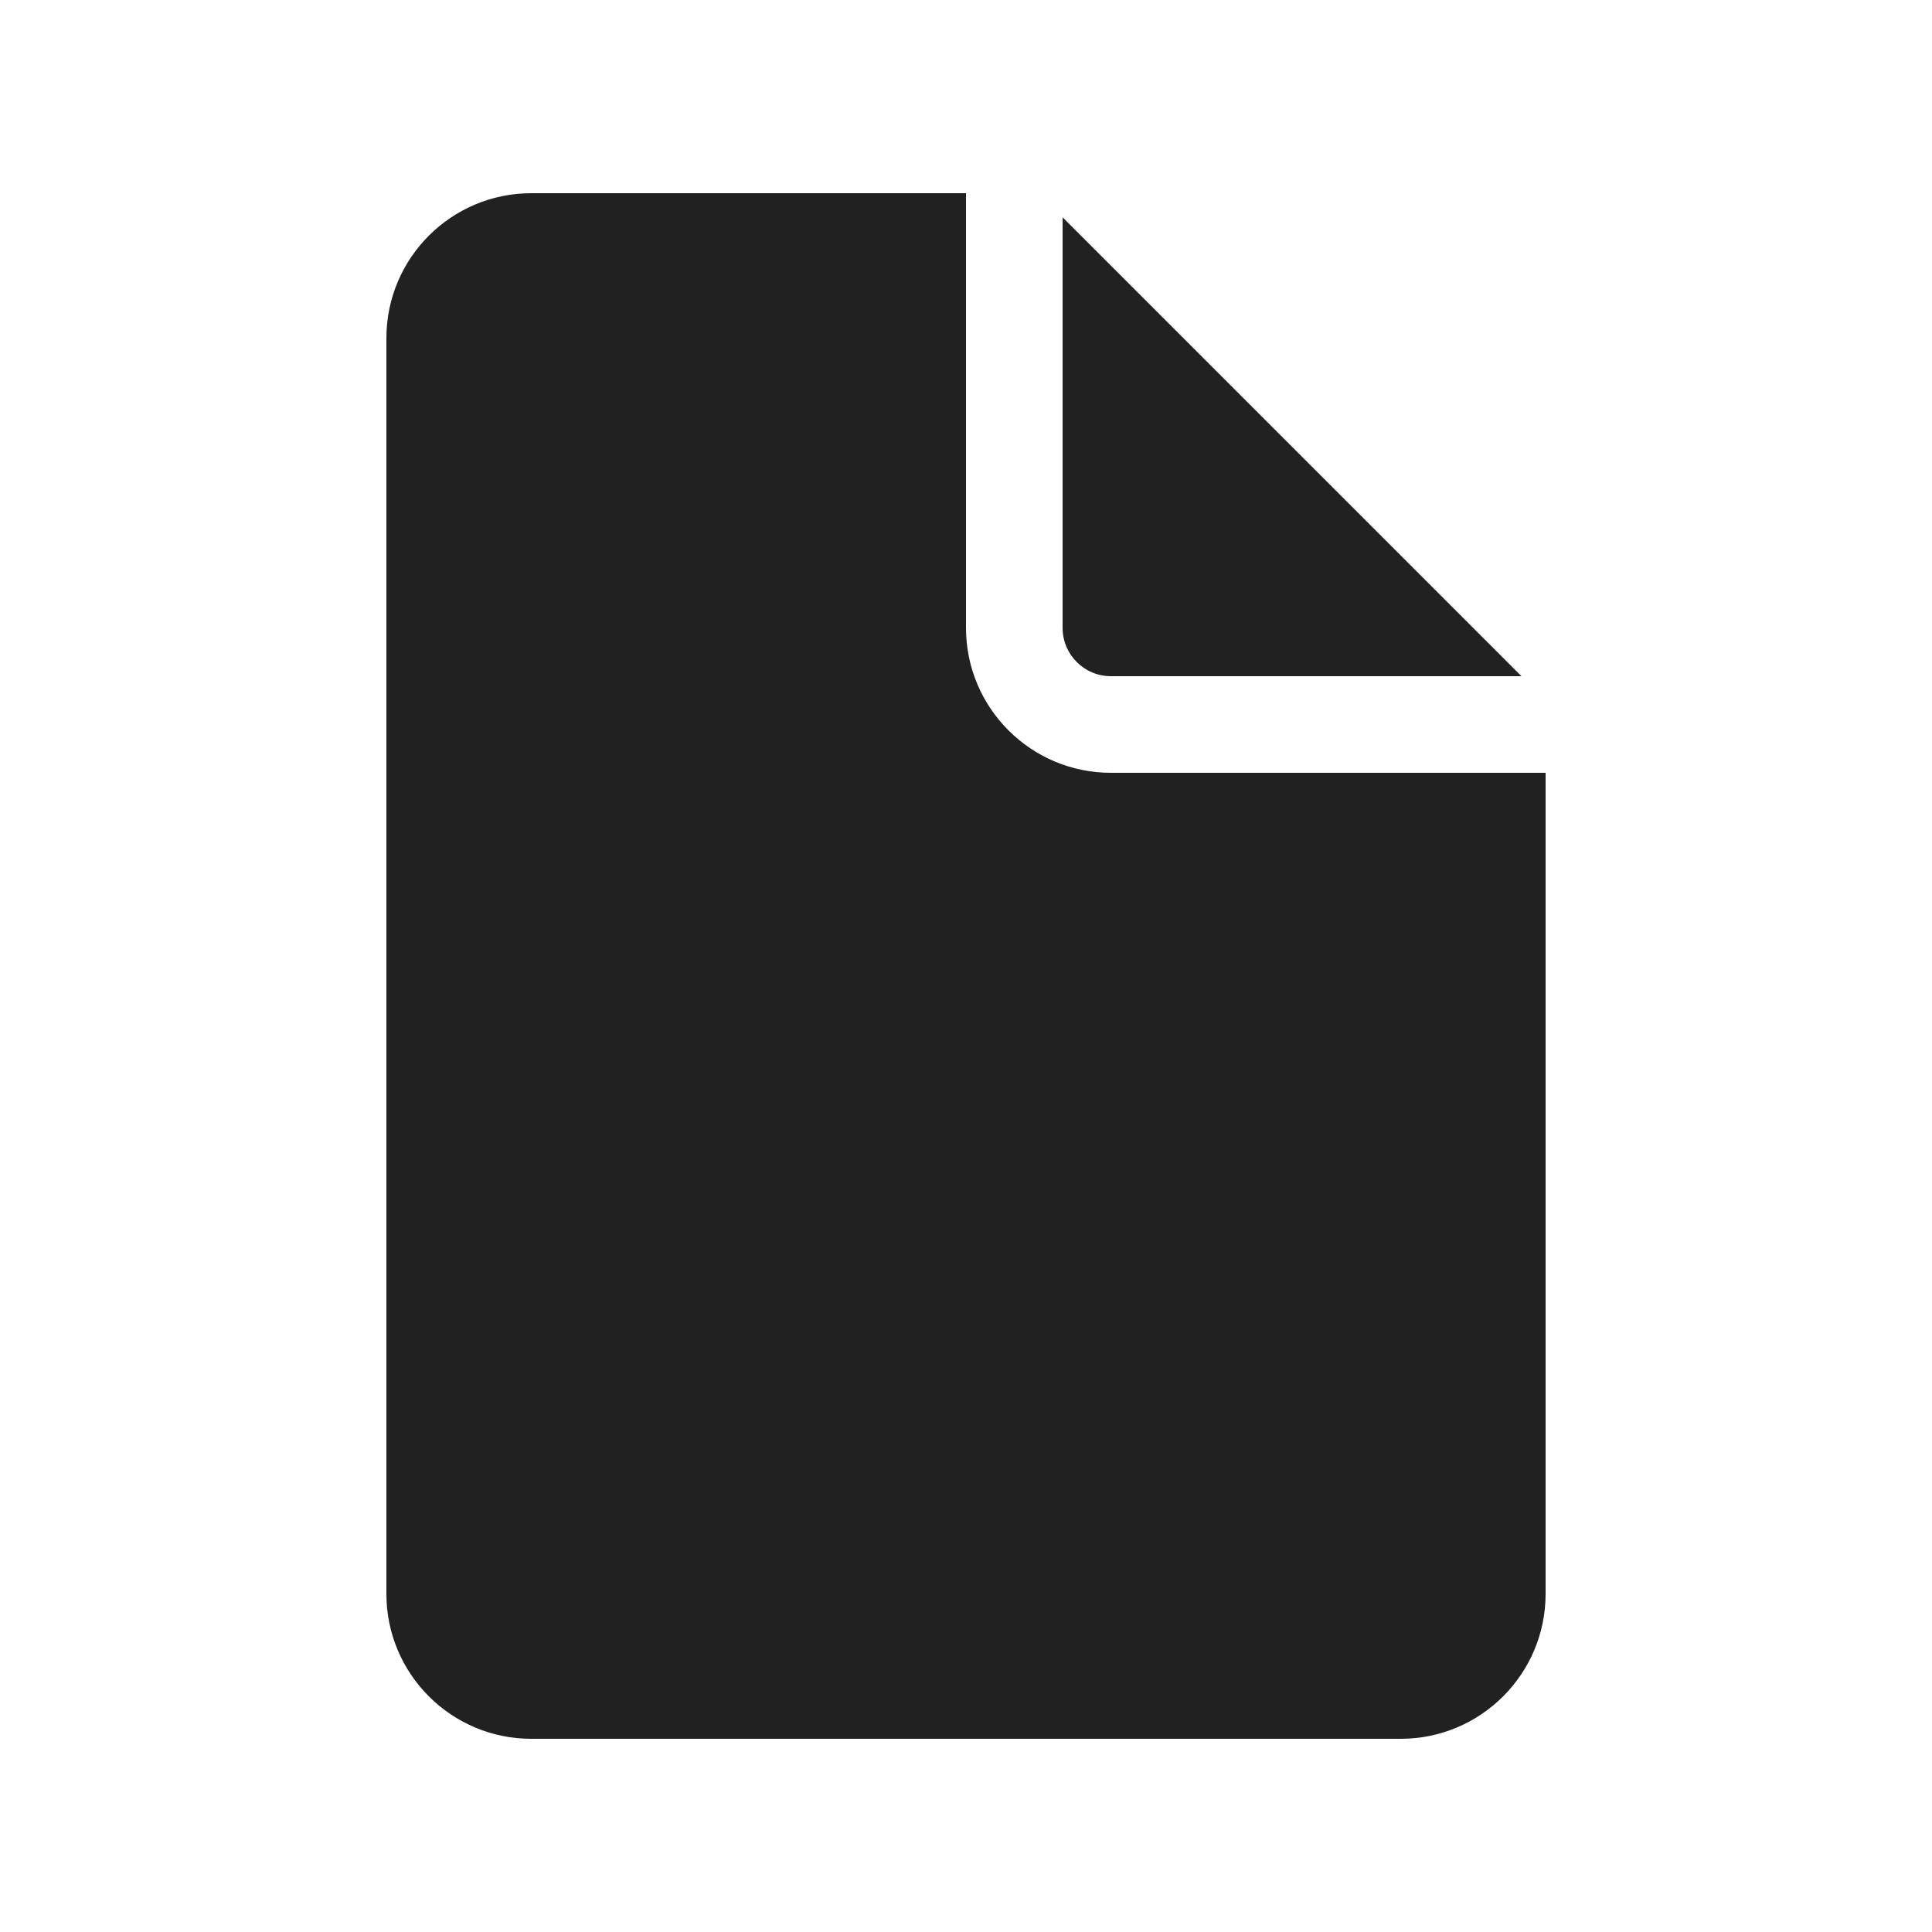
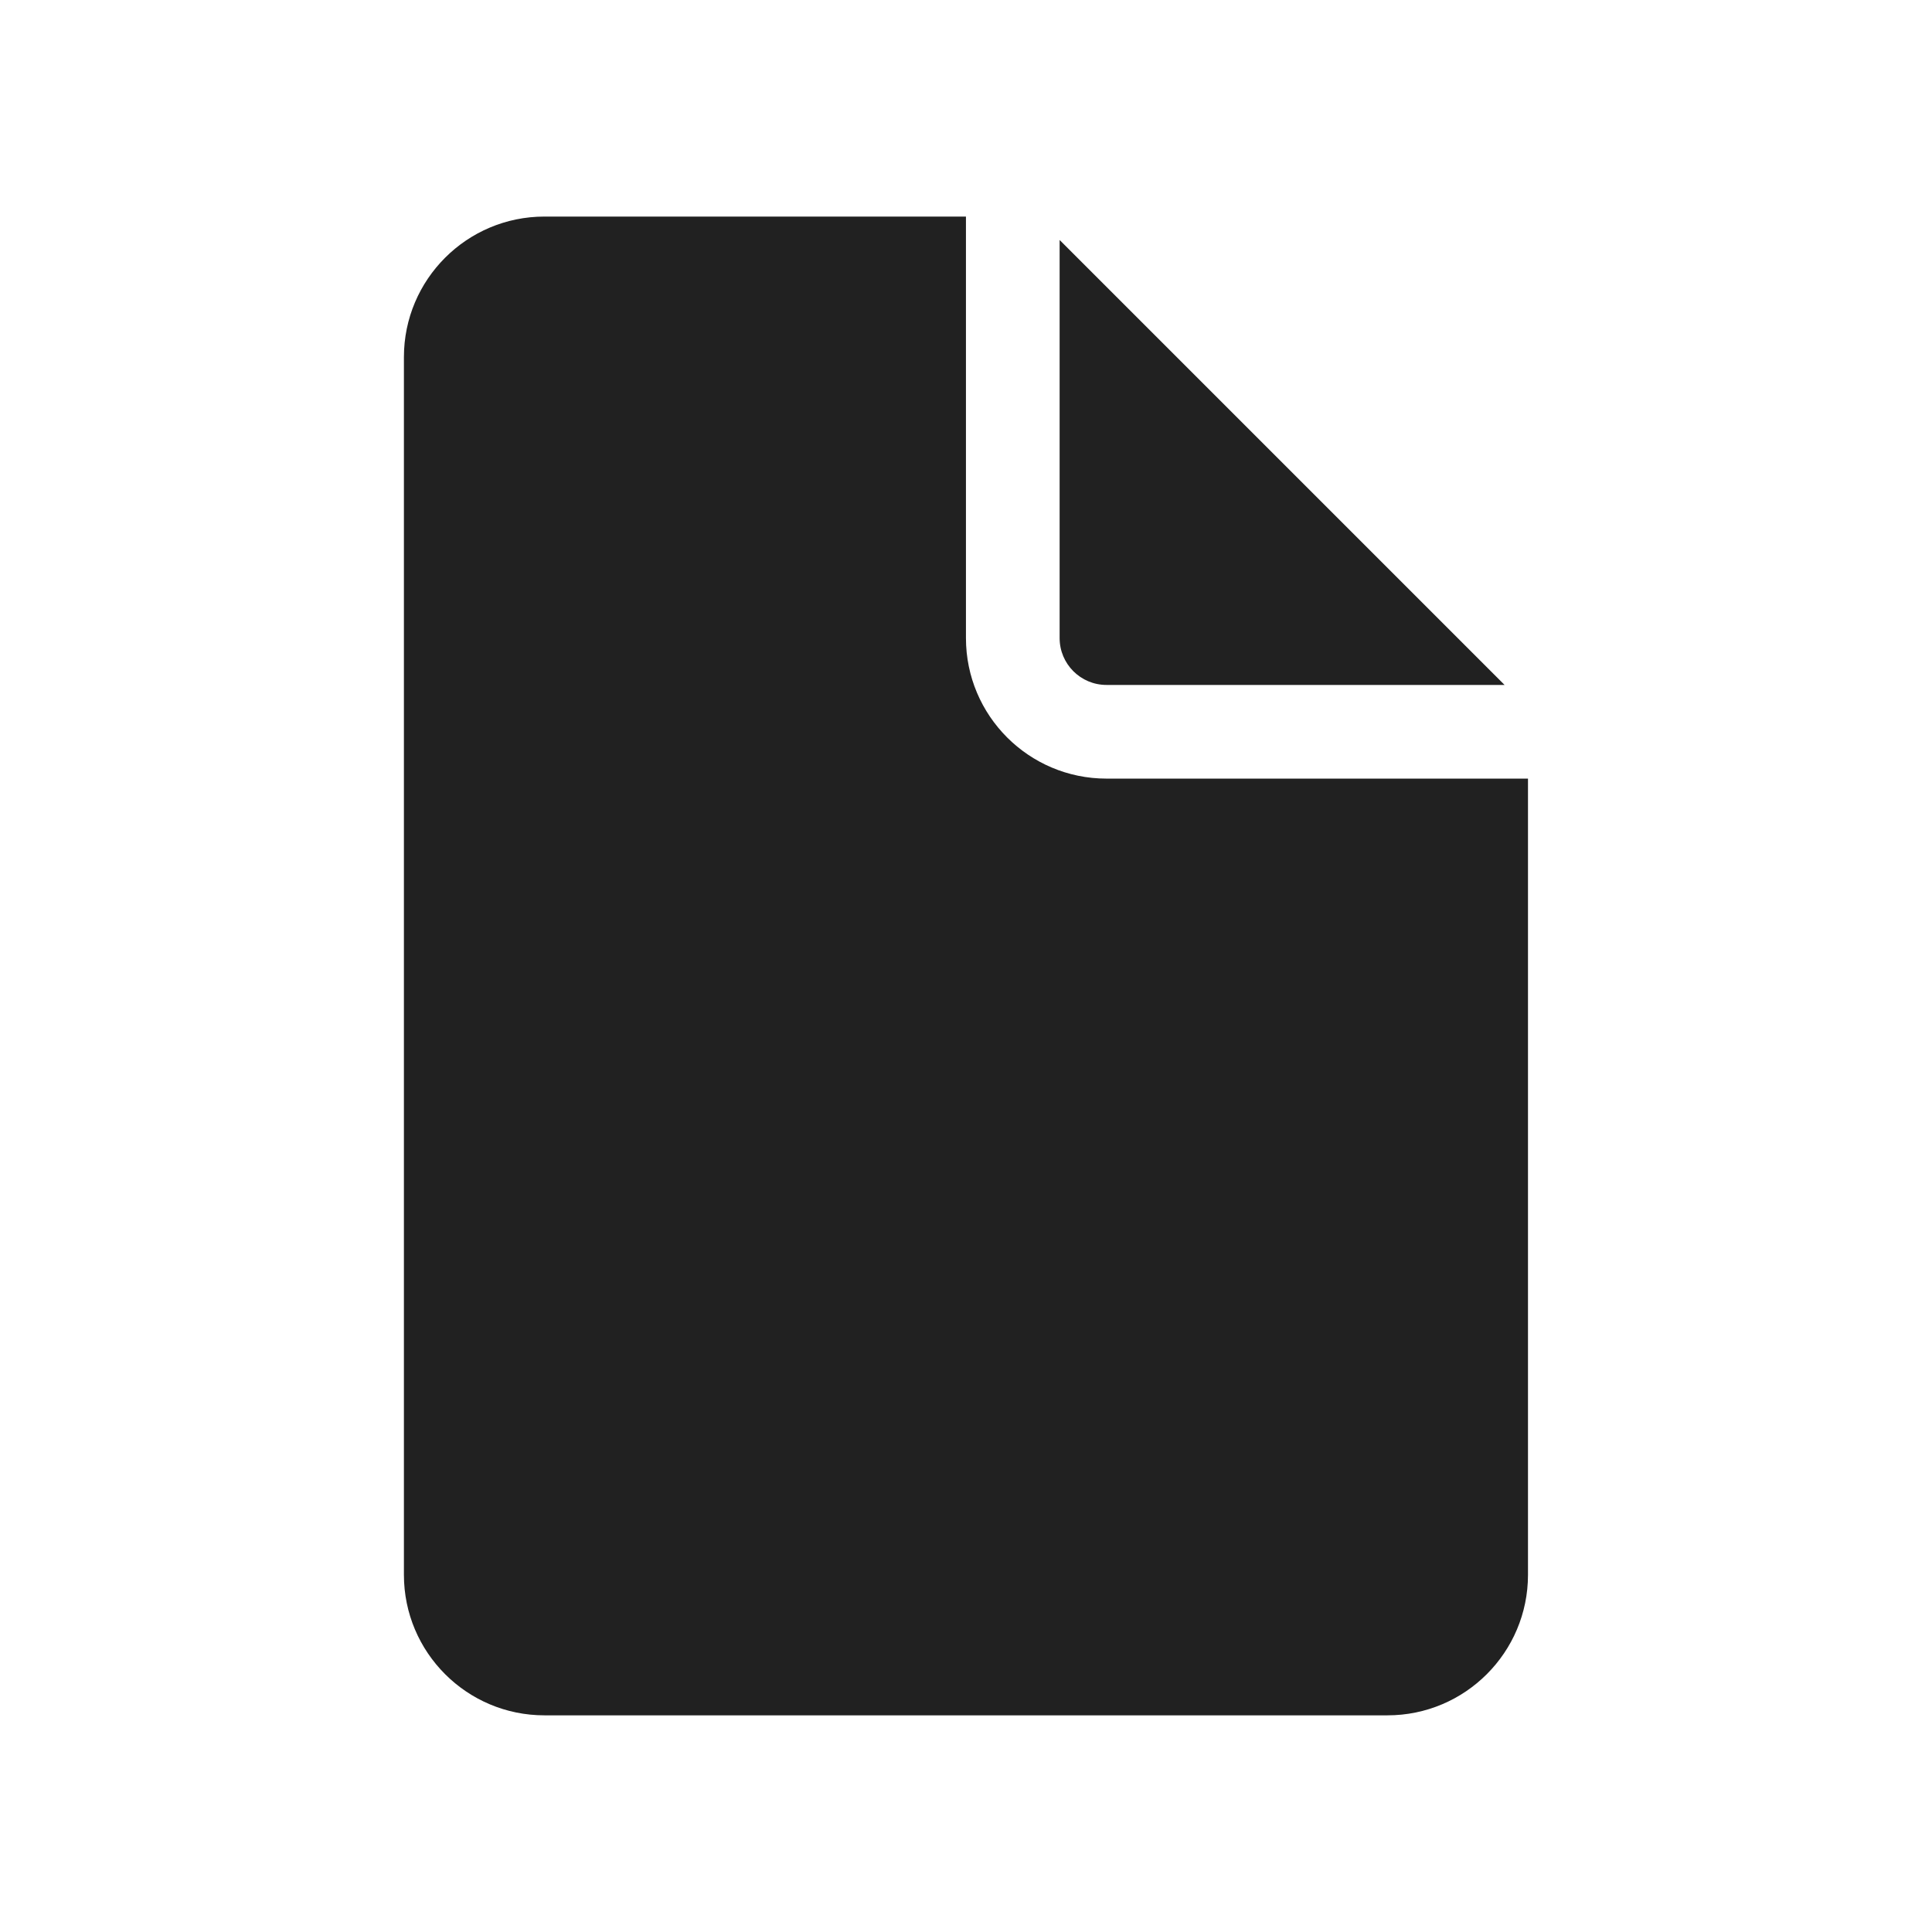
- <svg xmlns="http://www.w3.org/2000/svg" width="20" height="20" viewBox="0 0 20 20" fill="none">
+ <svg xmlns="http://www.w3.org/2000/svg" width="20" height="20" viewBox="-0.312 -0.312 20.625 20.625" fill="none">
  <path d="M10 2V6.5C10 7.328 10.672 8 11.5 8H16V16.5C16 17.328 15.328 18 14.5 18H5.5C4.672 18 4 17.328 4 16.5V3.5C4 2.672 4.672 2 5.5 2H10ZM11 2.25V6.5C11 6.776 11.224 7 11.5 7H15.75L11 2.25Z" fill="#212121" />
</svg>
